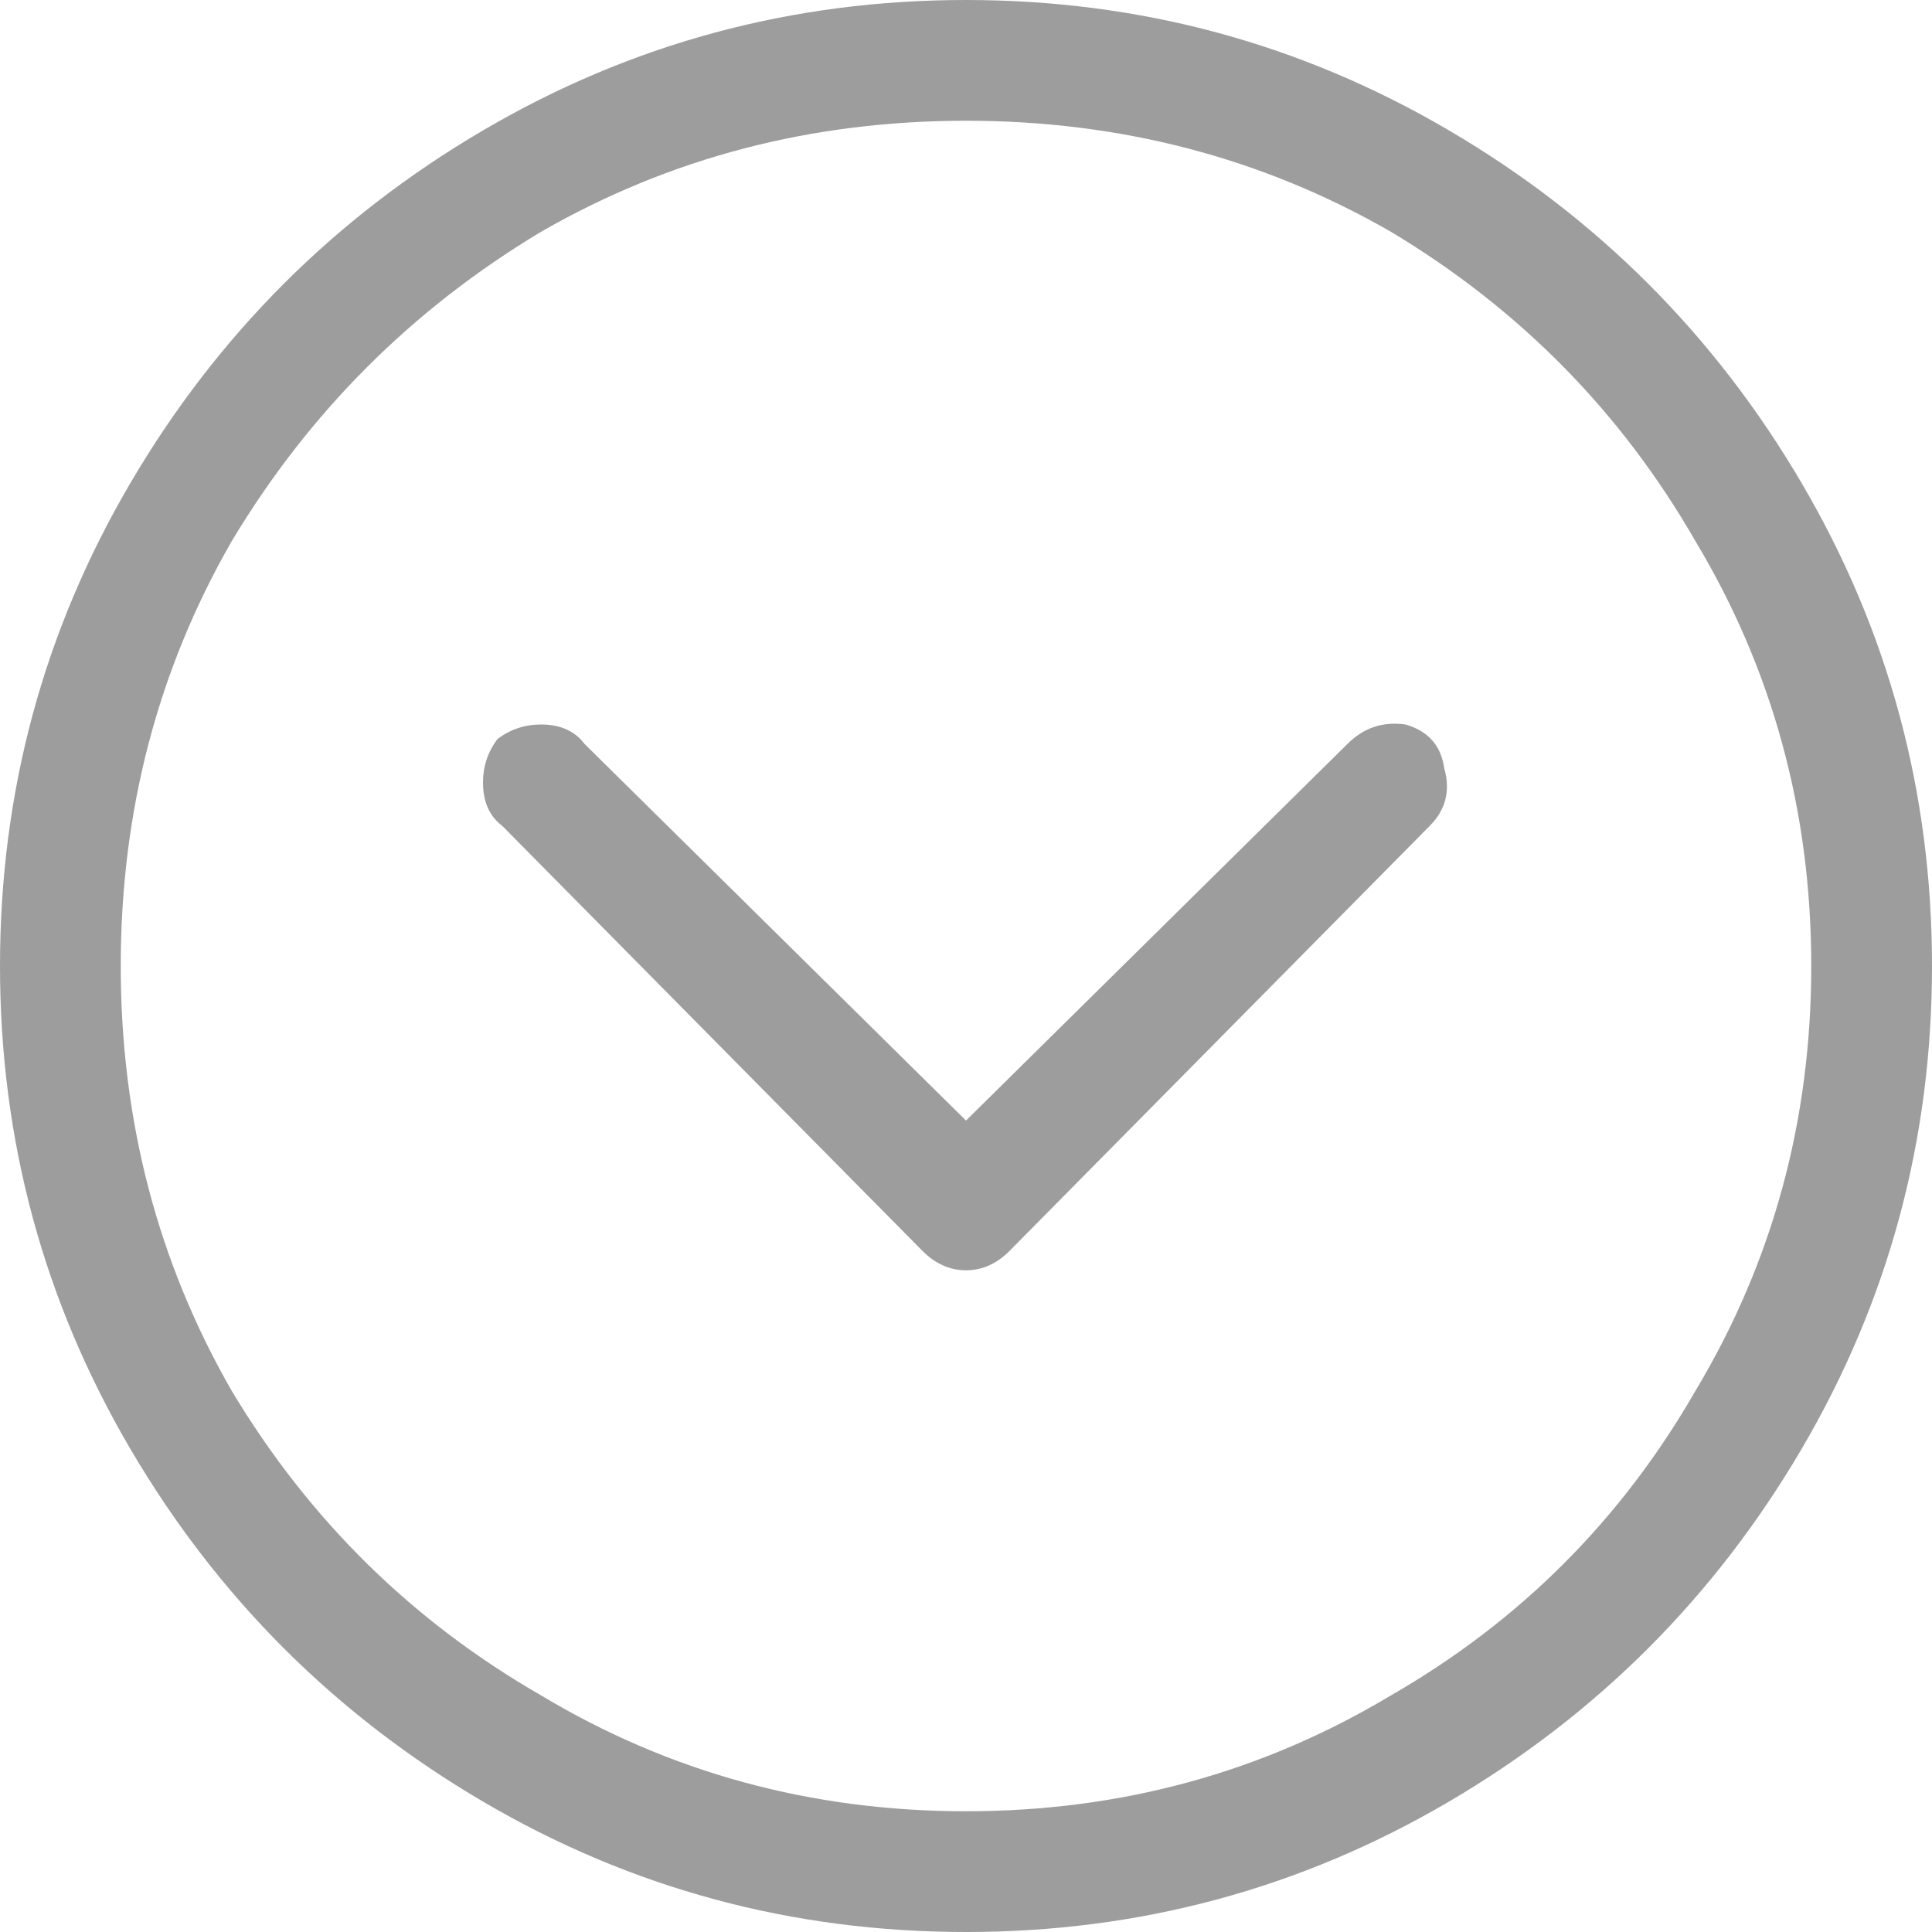
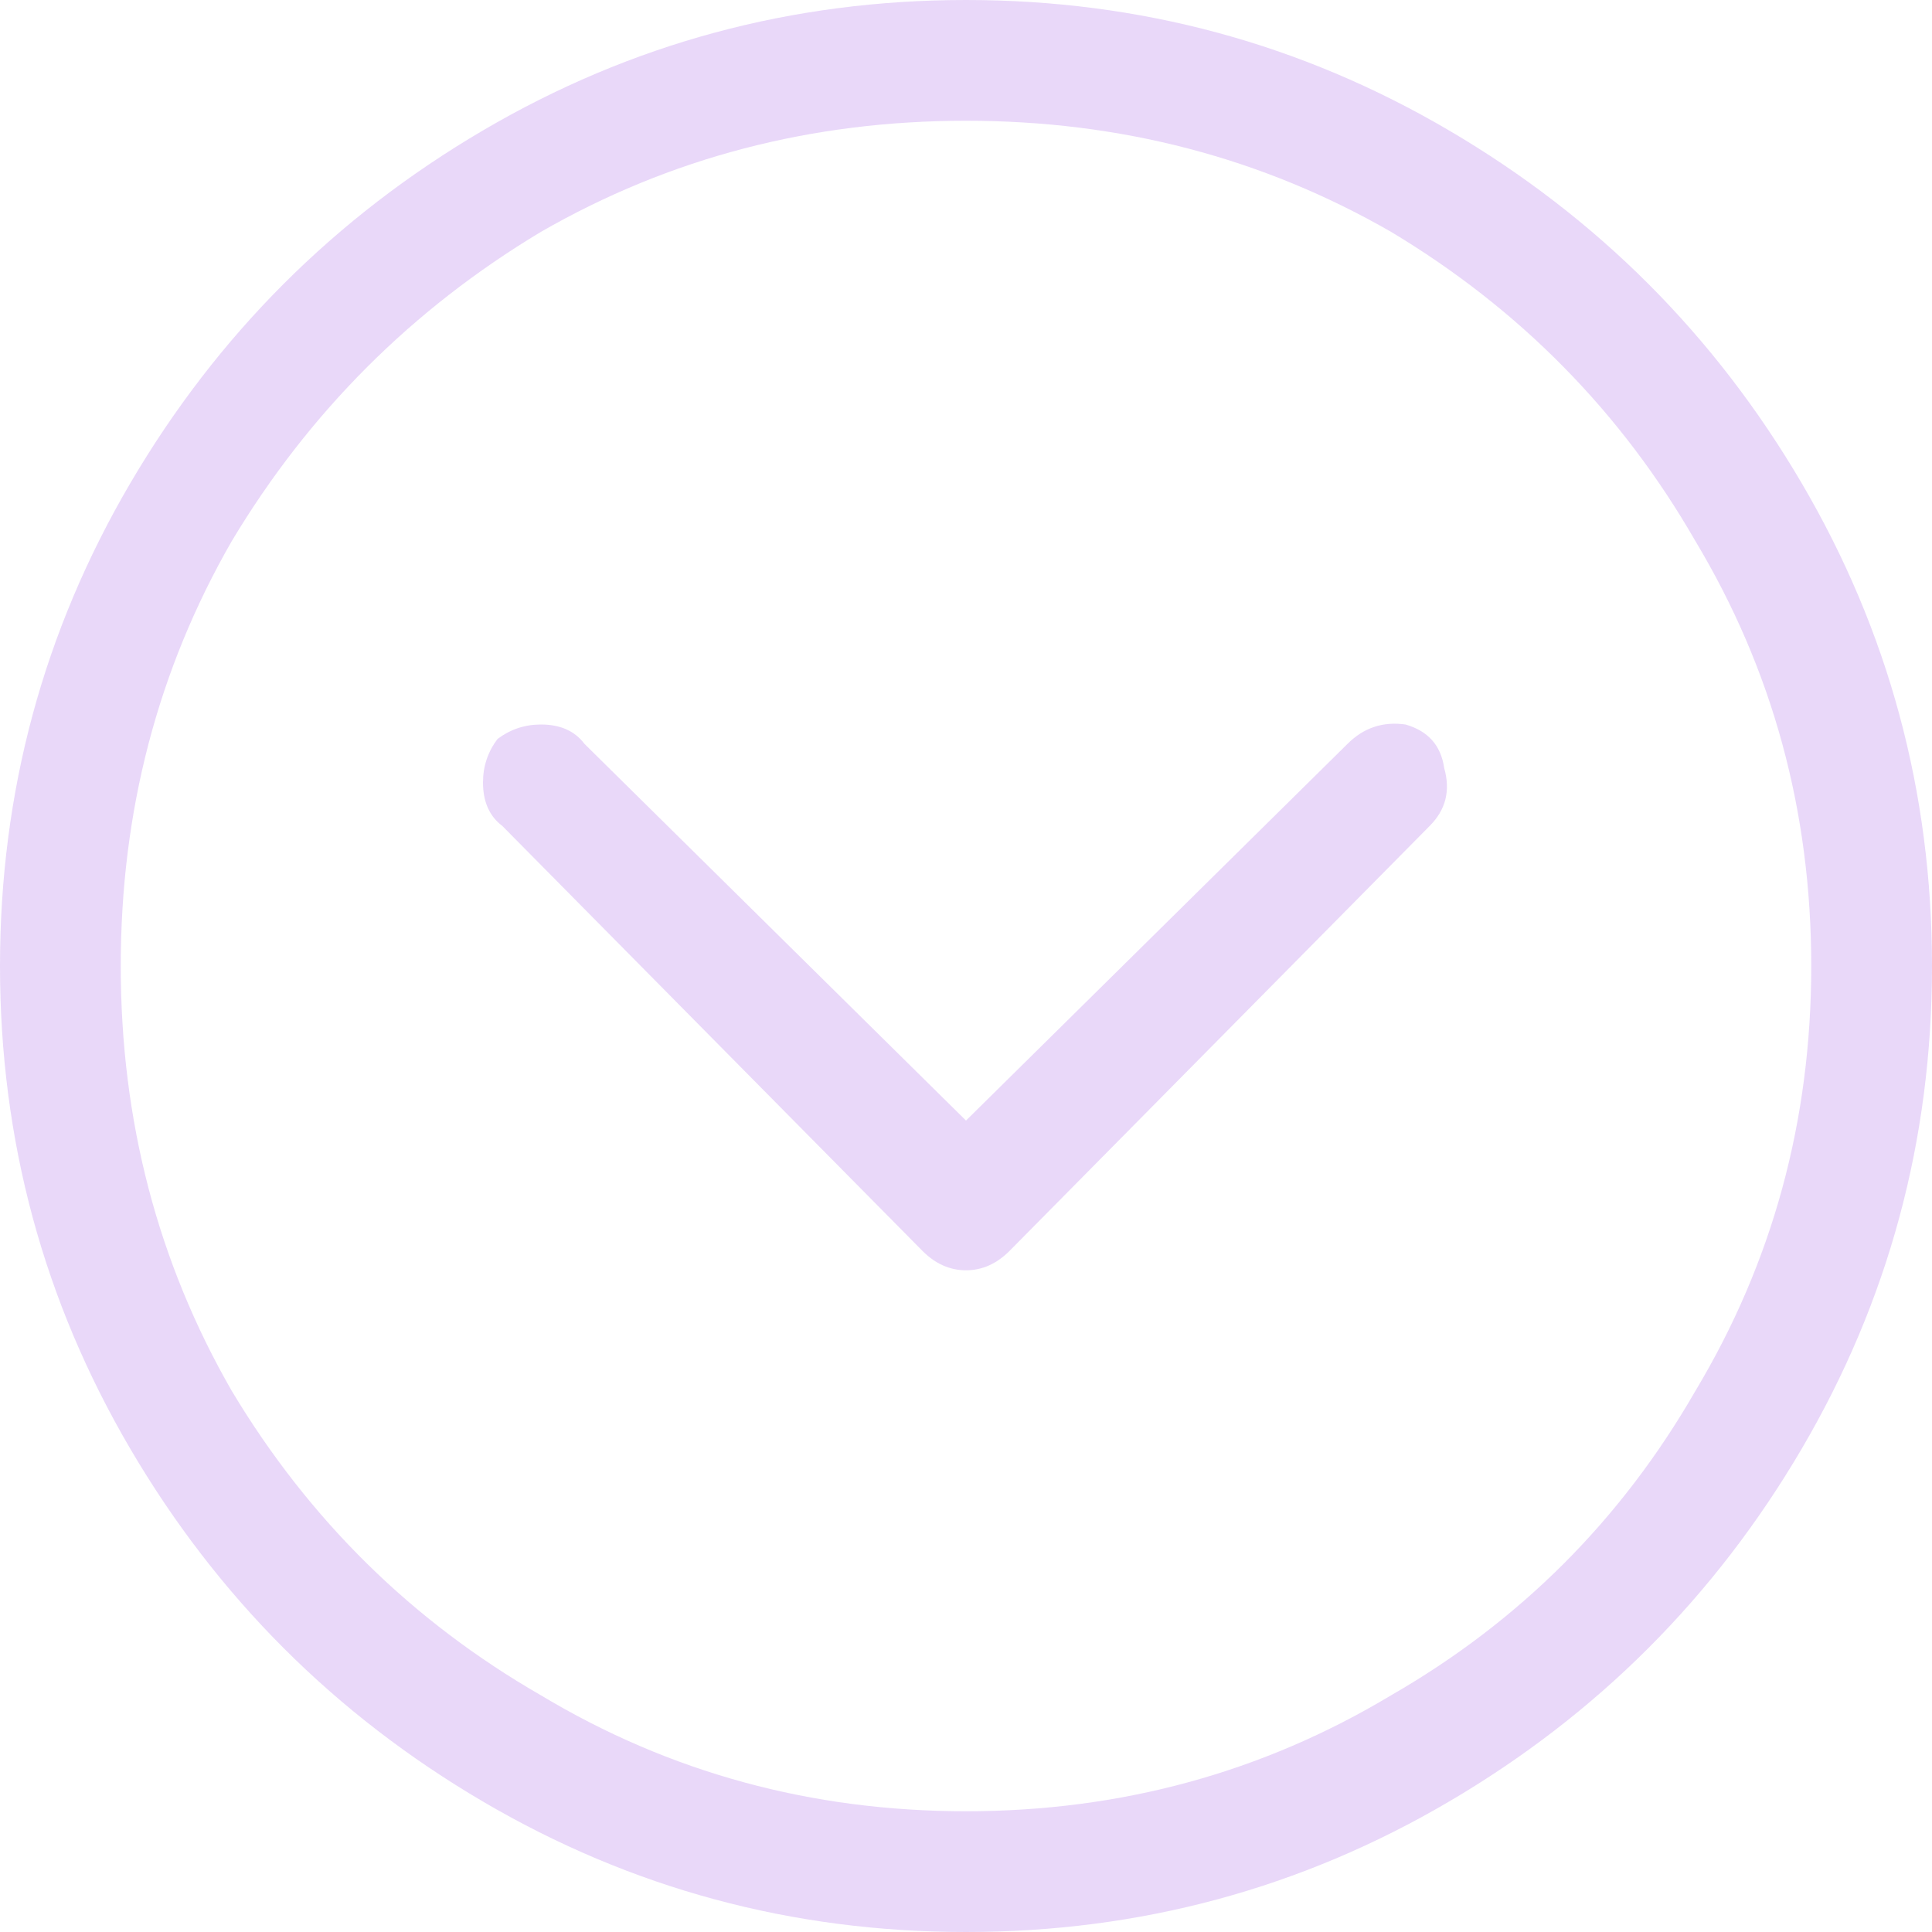
- <svg xmlns="http://www.w3.org/2000/svg" width="22" height="22" viewBox="0 0 32 32" fill="#9D9D9D">
-   <path d="M2 16C2 18.56 2.613 20.907 3.84 23.04C5.12 25.173 6.827 26.853 8.96 28.08C11.093 29.36 13.44 30 16 30C18.56 30 20.907 29.36 23.04 28.08C25.173 26.853 26.853 25.173 28.08 23.04C29.36 20.907 30 18.56 30 16C30 13.44 29.36 11.093 28.08 8.96C26.853 6.827 25.173 5.12 23.04 3.84C20.907 2.613 18.56 2 16 2C13.44 2 11.093 2.613 8.96 3.84C6.827 5.12 5.12 6.827 3.84 8.96C2.613 11.093 2 13.44 2 16ZM16 -8.14623e-07C18.88 -6.88734e-07 21.547 0.72 24 2.16C26.453 3.6 28.4 5.547 29.84 8C31.28 10.453 32 13.12 32 16C32 18.88 31.28 21.547 29.84 24C28.4 26.453 26.453 28.4 24 29.84C21.547 31.28 18.88 32 16 32C13.12 32 10.453 31.28 8 29.84C5.547 28.4 3.6 26.453 2.16 24C0.72 21.547 -9.40512e-07 18.88 -8.14623e-07 16C-6.88734e-07 13.12 0.72 10.453 2.16 8C3.6 5.547 5.547 3.6 8 2.16C10.453 0.72 13.12 -9.40512e-07 16 -8.14623e-07ZM9.68 12.32L16 18.56L22.32 12.32C22.587 12.053 22.907 11.947 23.28 12C23.653 12.107 23.867 12.347 23.92 12.72C24.027 13.093 23.947 13.413 23.68 13.68L16.72 20.72C16.507 20.933 16.267 21.04 16 21.04C15.733 21.04 15.493 20.933 15.28 20.72L8.32 13.68C8.107 13.52 8 13.28 8 12.96C8 12.693 8.08 12.453 8.24 12.24C8.453 12.08 8.693 12 8.96 12C9.28 12 9.52 12.107 9.68 12.32Z" fill="#9D9D9D" />
+ <svg xmlns="http://www.w3.org/2000/svg" width="22" height="22" viewBox="0 0 32 32" fill="#d0acf378">
+   <path d="M2 16C2 18.56 2.613 20.907 3.84 23.04C5.12 25.173 6.827 26.853 8.96 28.08C11.093 29.36 13.44 30 16 30C18.56 30 20.907 29.36 23.04 28.08C25.173 26.853 26.853 25.173 28.08 23.04C29.36 20.907 30 18.56 30 16C30 13.44 29.36 11.093 28.08 8.96C26.853 6.827 25.173 5.12 23.04 3.84C20.907 2.613 18.56 2 16 2C13.44 2 11.093 2.613 8.96 3.84C6.827 5.12 5.12 6.827 3.84 8.96C2.613 11.093 2 13.44 2 16ZM16 -8.14623e-07C18.88 -6.88734e-07 21.547 0.72 24 2.16C26.453 3.6 28.4 5.547 29.84 8C31.28 10.453 32 13.12 32 16C32 18.88 31.28 21.547 29.84 24C28.4 26.453 26.453 28.4 24 29.84C21.547 31.28 18.88 32 16 32C13.12 32 10.453 31.28 8 29.84C5.547 28.4 3.6 26.453 2.16 24C0.72 21.547 -9.40512e-07 18.88 -8.14623e-07 16C-6.88734e-07 13.12 0.72 10.453 2.16 8C3.6 5.547 5.547 3.6 8 2.16C10.453 0.72 13.12 -9.40512e-07 16 -8.14623e-07ZM9.68 12.32L16 18.56L22.32 12.32C22.587 12.053 22.907 11.947 23.28 12C23.653 12.107 23.867 12.347 23.92 12.72C24.027 13.093 23.947 13.413 23.68 13.68L16.72 20.72C16.507 20.933 16.267 21.04 16 21.04C15.733 21.04 15.493 20.933 15.28 20.72L8.32 13.68C8.107 13.52 8 13.28 8 12.96C8 12.693 8.08 12.453 8.24 12.24C8.453 12.08 8.693 12 8.96 12C9.28 12 9.52 12.107 9.68 12.32Z" fill="#d0acf378" />
</svg>
